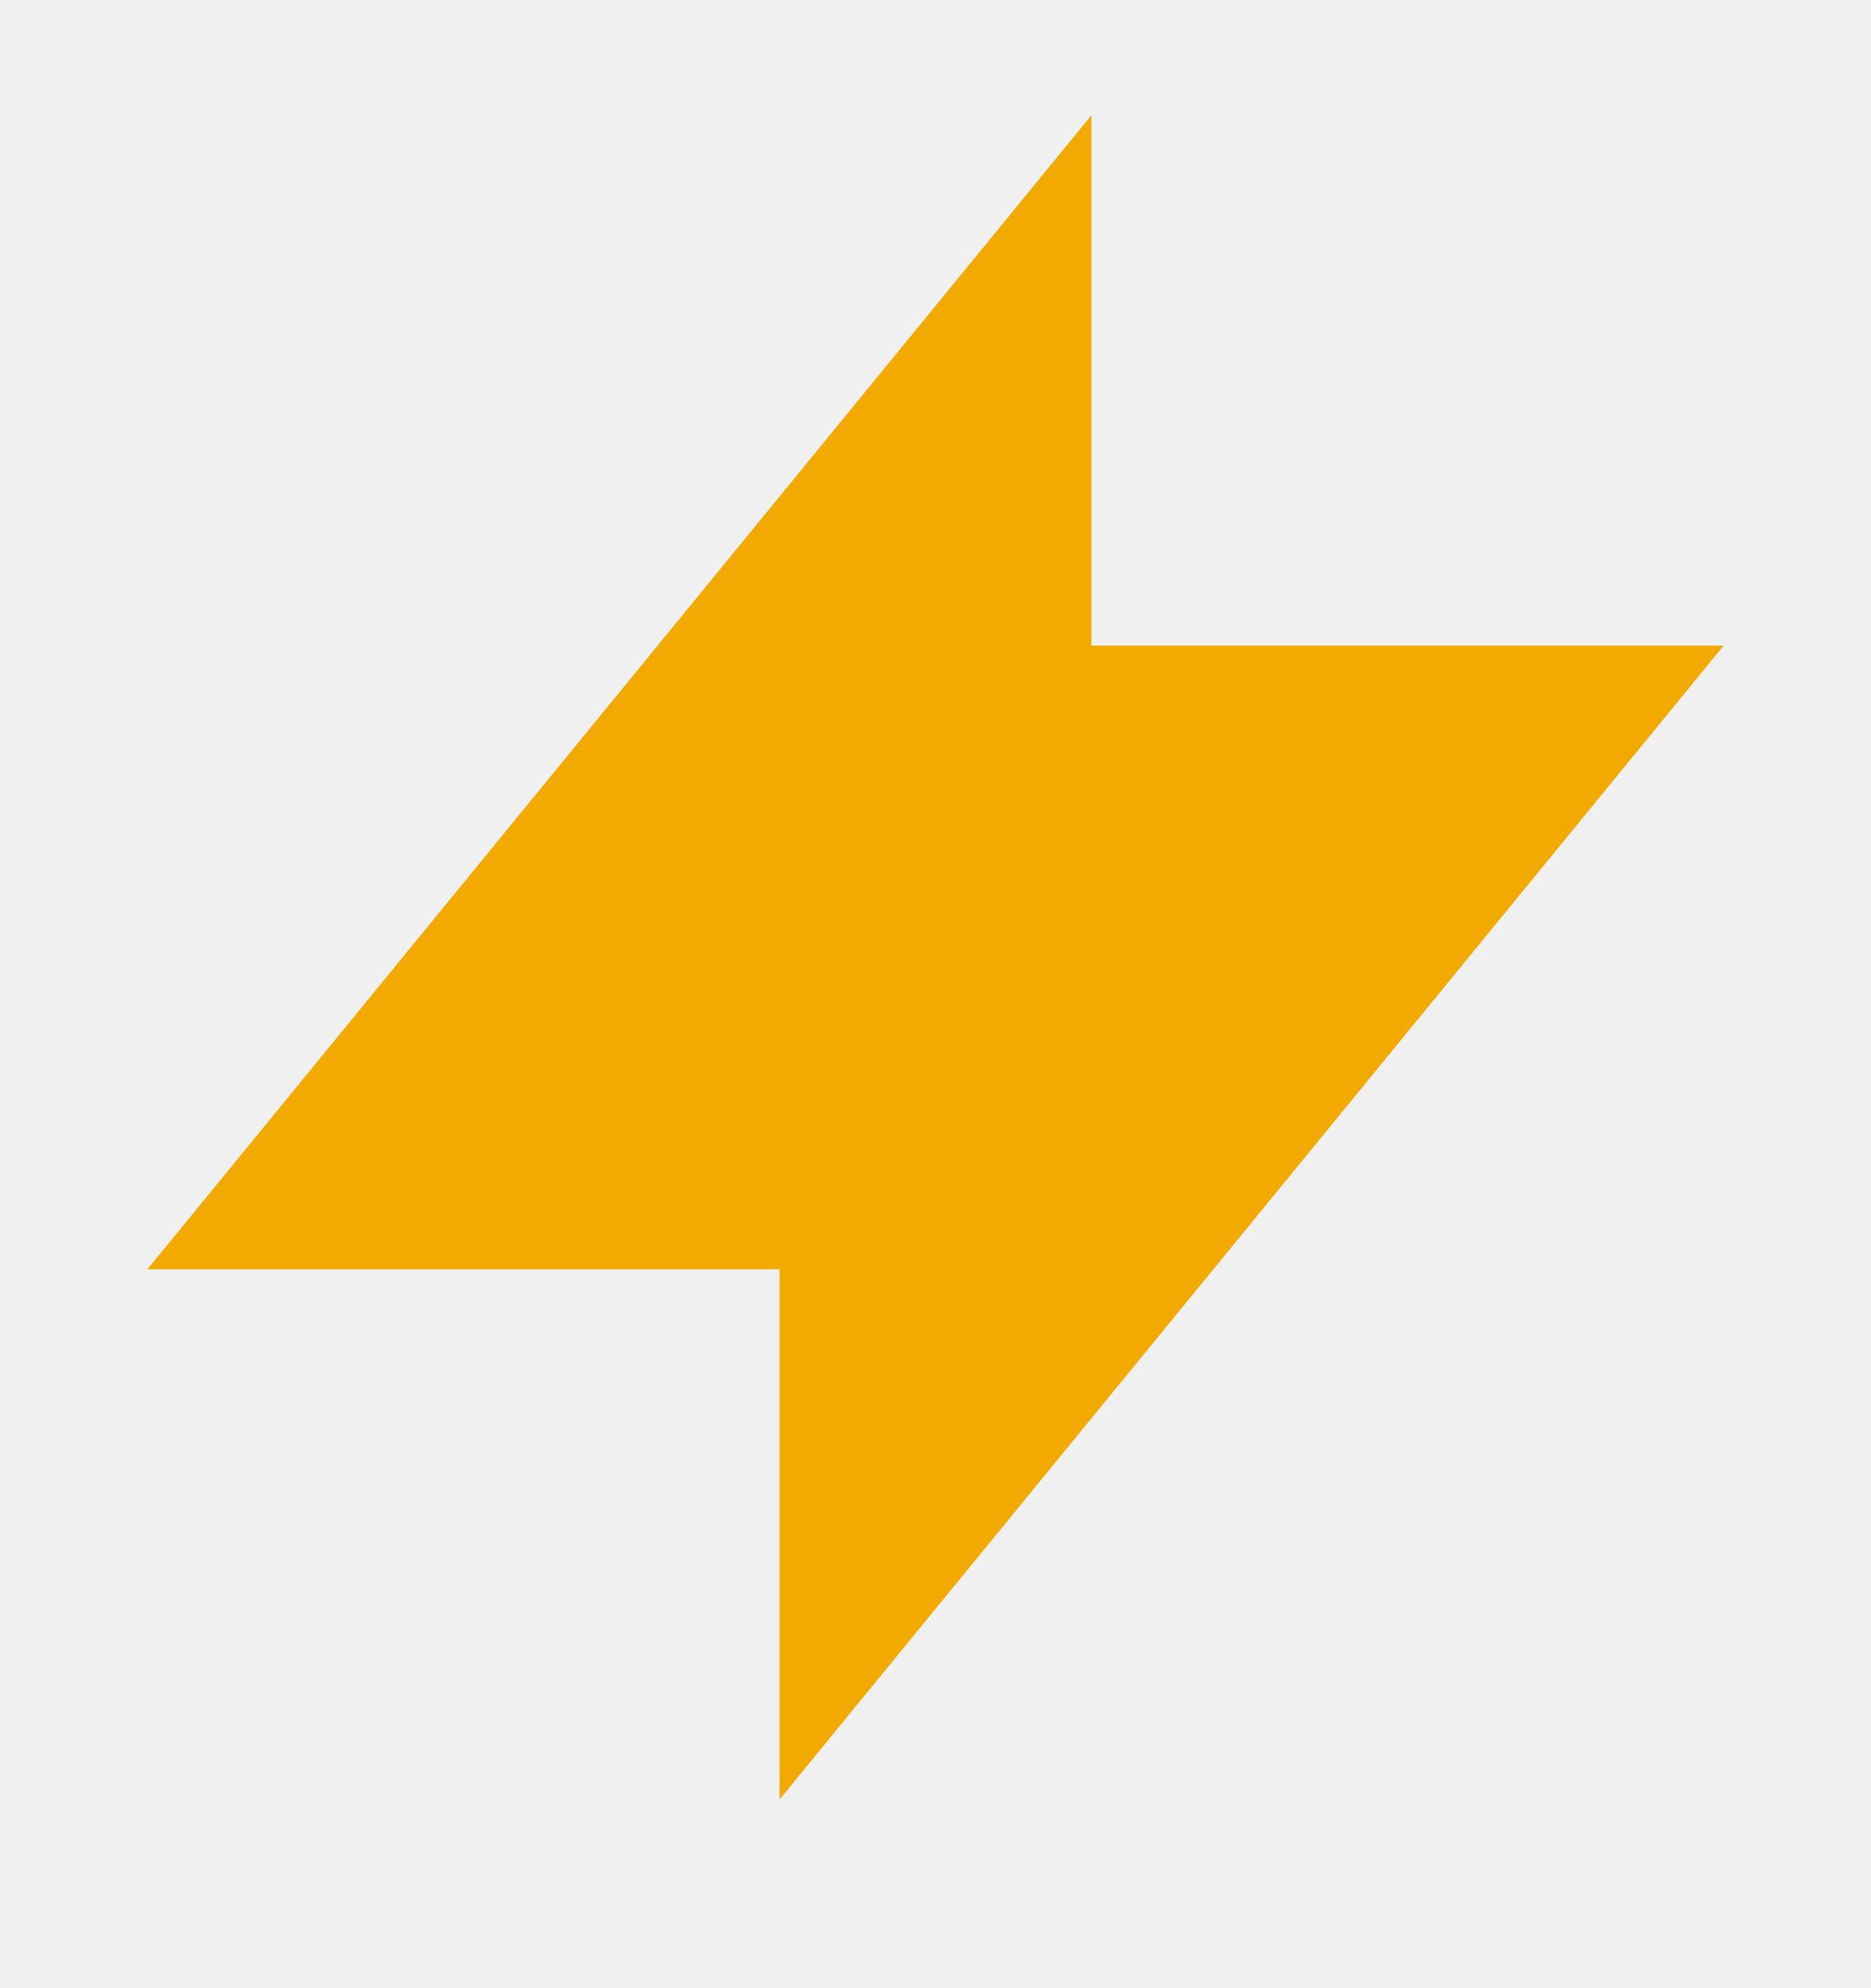
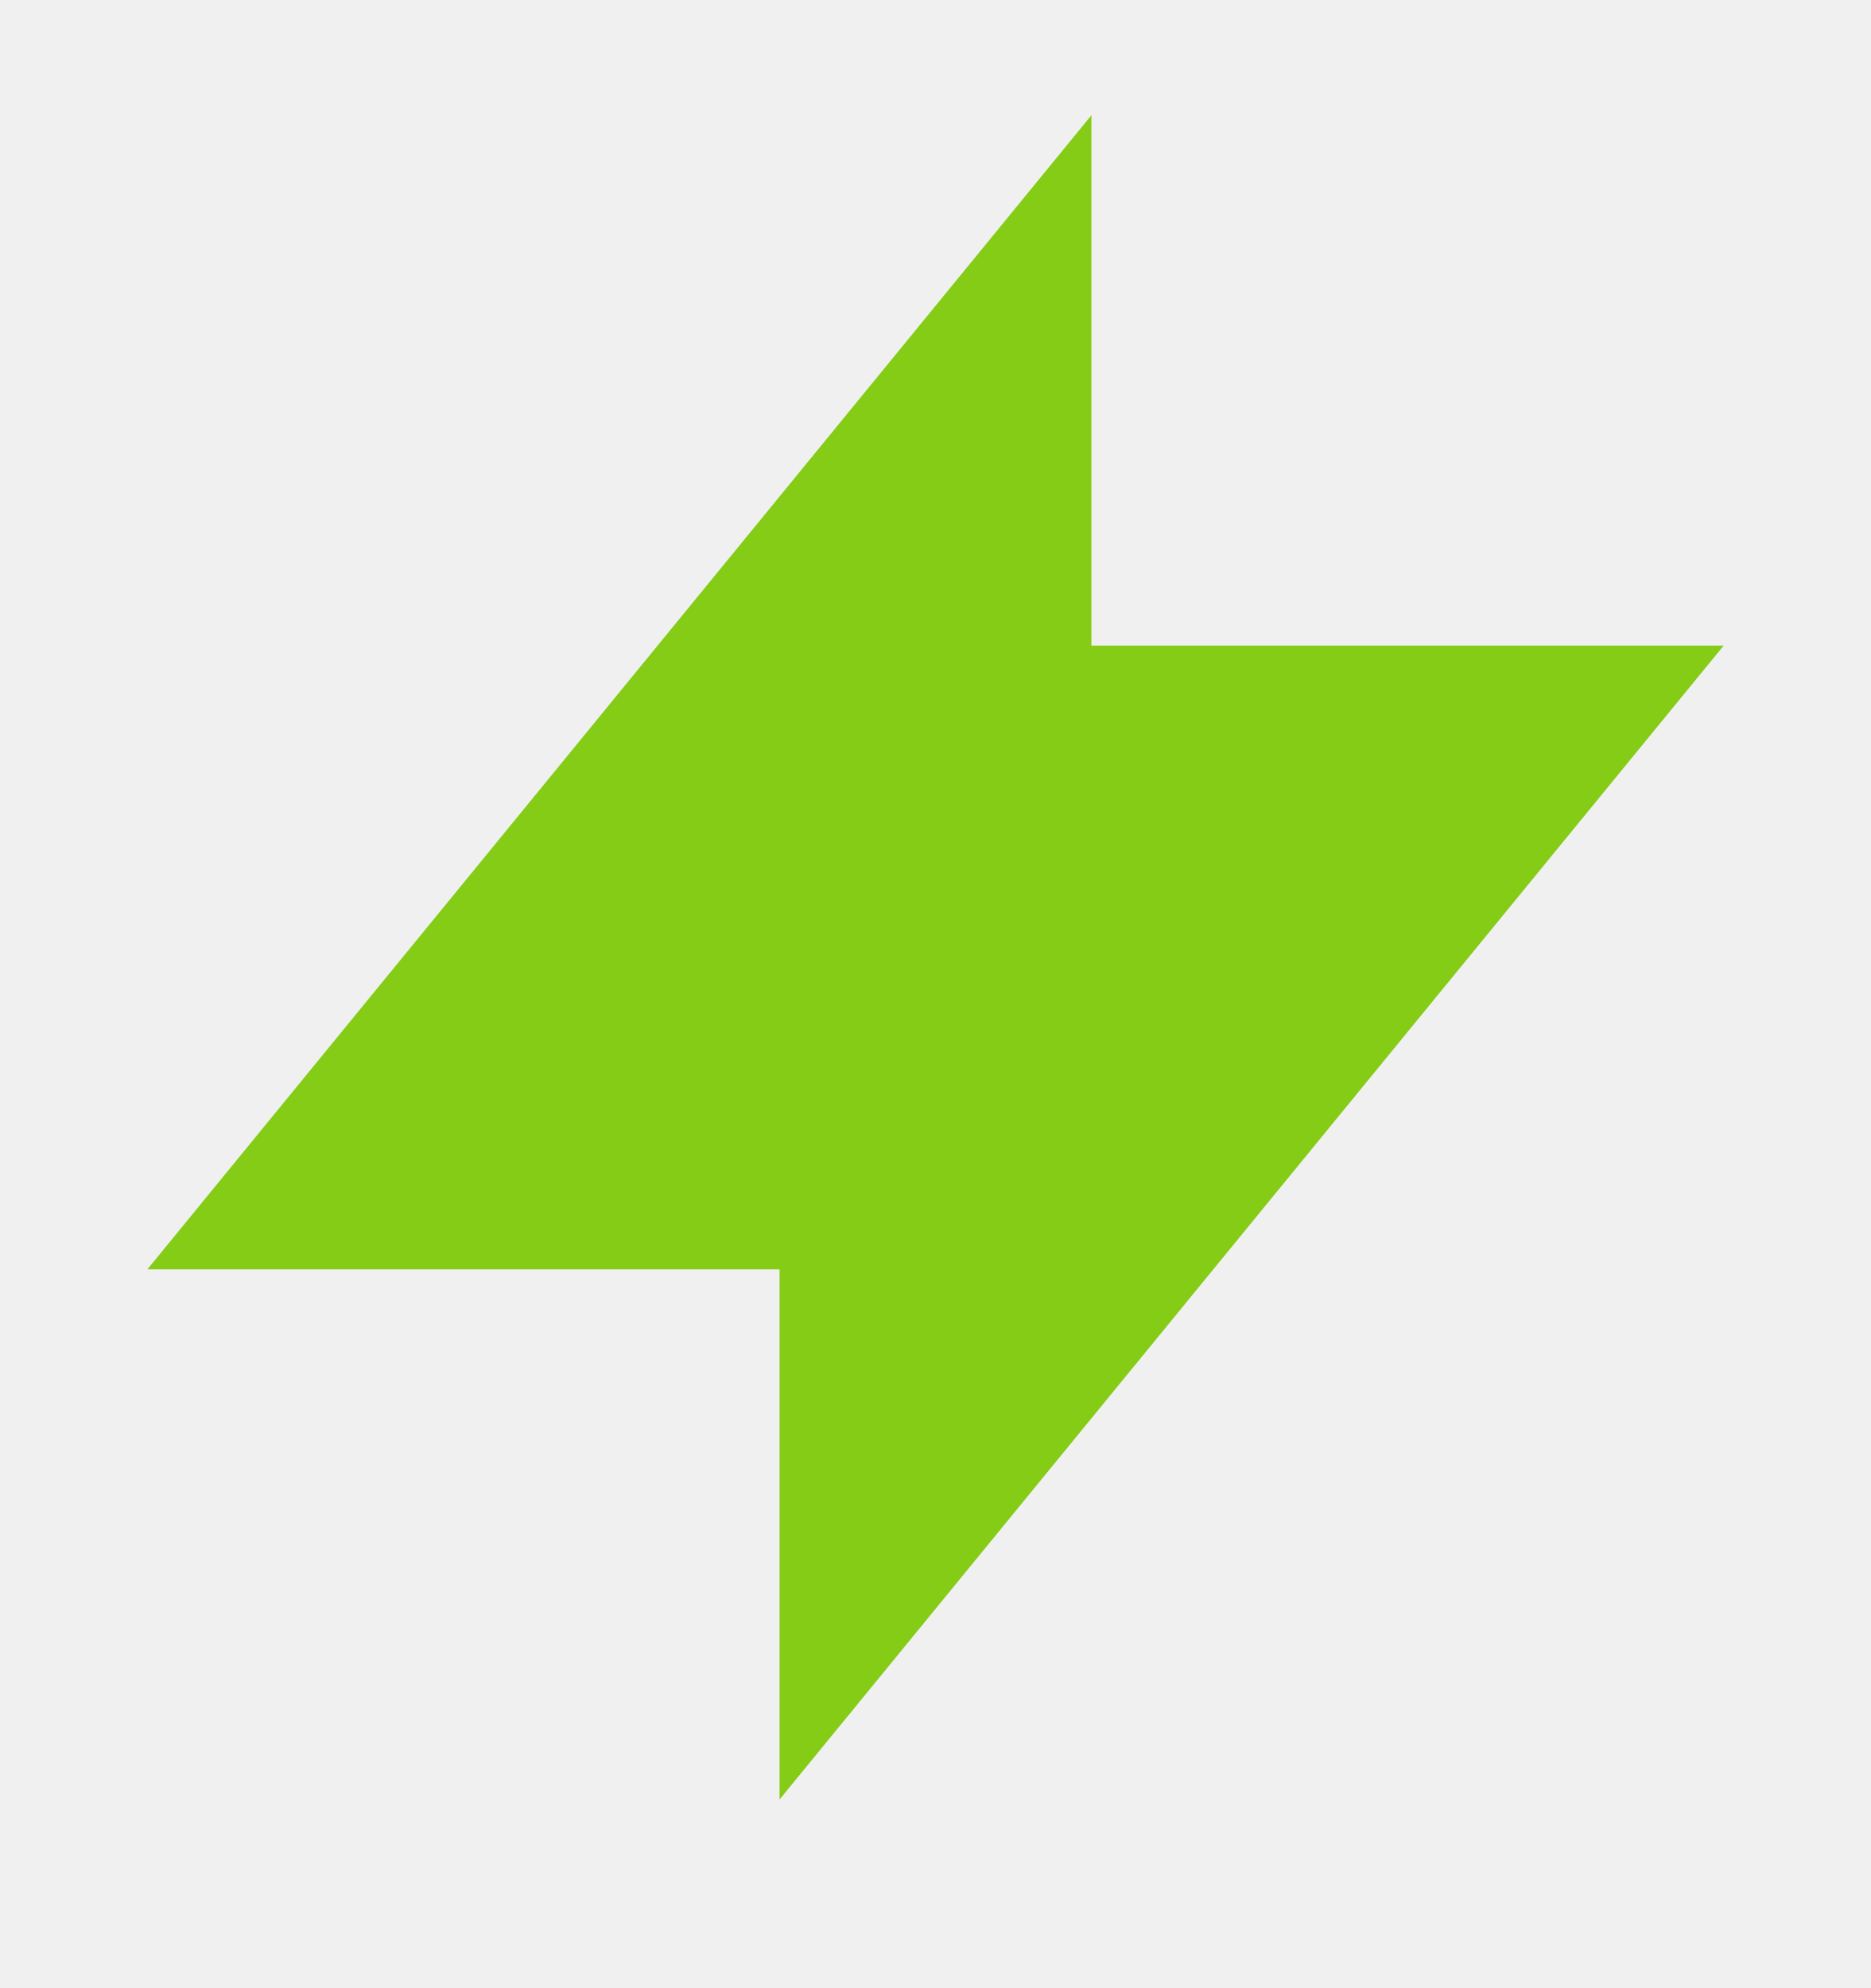
<svg xmlns="http://www.w3.org/2000/svg" width="16" height="17" viewBox="0 0 16 17" fill="none">
  <g id="Icon" clip-path="url(#clip0_1083_7700)">
-     <path id="Icon_2" d="M7 14.454V10.854V10.521H6.667H1.964L9 1.92L9 5.521L9 5.854H9.334H14.037L7 14.454Z" fill="#F2A900" stroke="#F2A900" stroke-width="0.667" />
+     <path id="Icon_2" d="M7 14.454V10.854V10.521H6.667H1.964L9 1.92L9 5.521L9 5.854H9.334H14.037L7 14.454Z" fill="#84cc16" stroke="#84cc16" stroke-width="0.667" />
  </g>
  <defs>
    <clipPath id="clip0_1083_7700">
      <rect width="16" height="16" fill="white" transform="translate(0 0.1875)" />
    </clipPath>
  </defs>
</svg>
